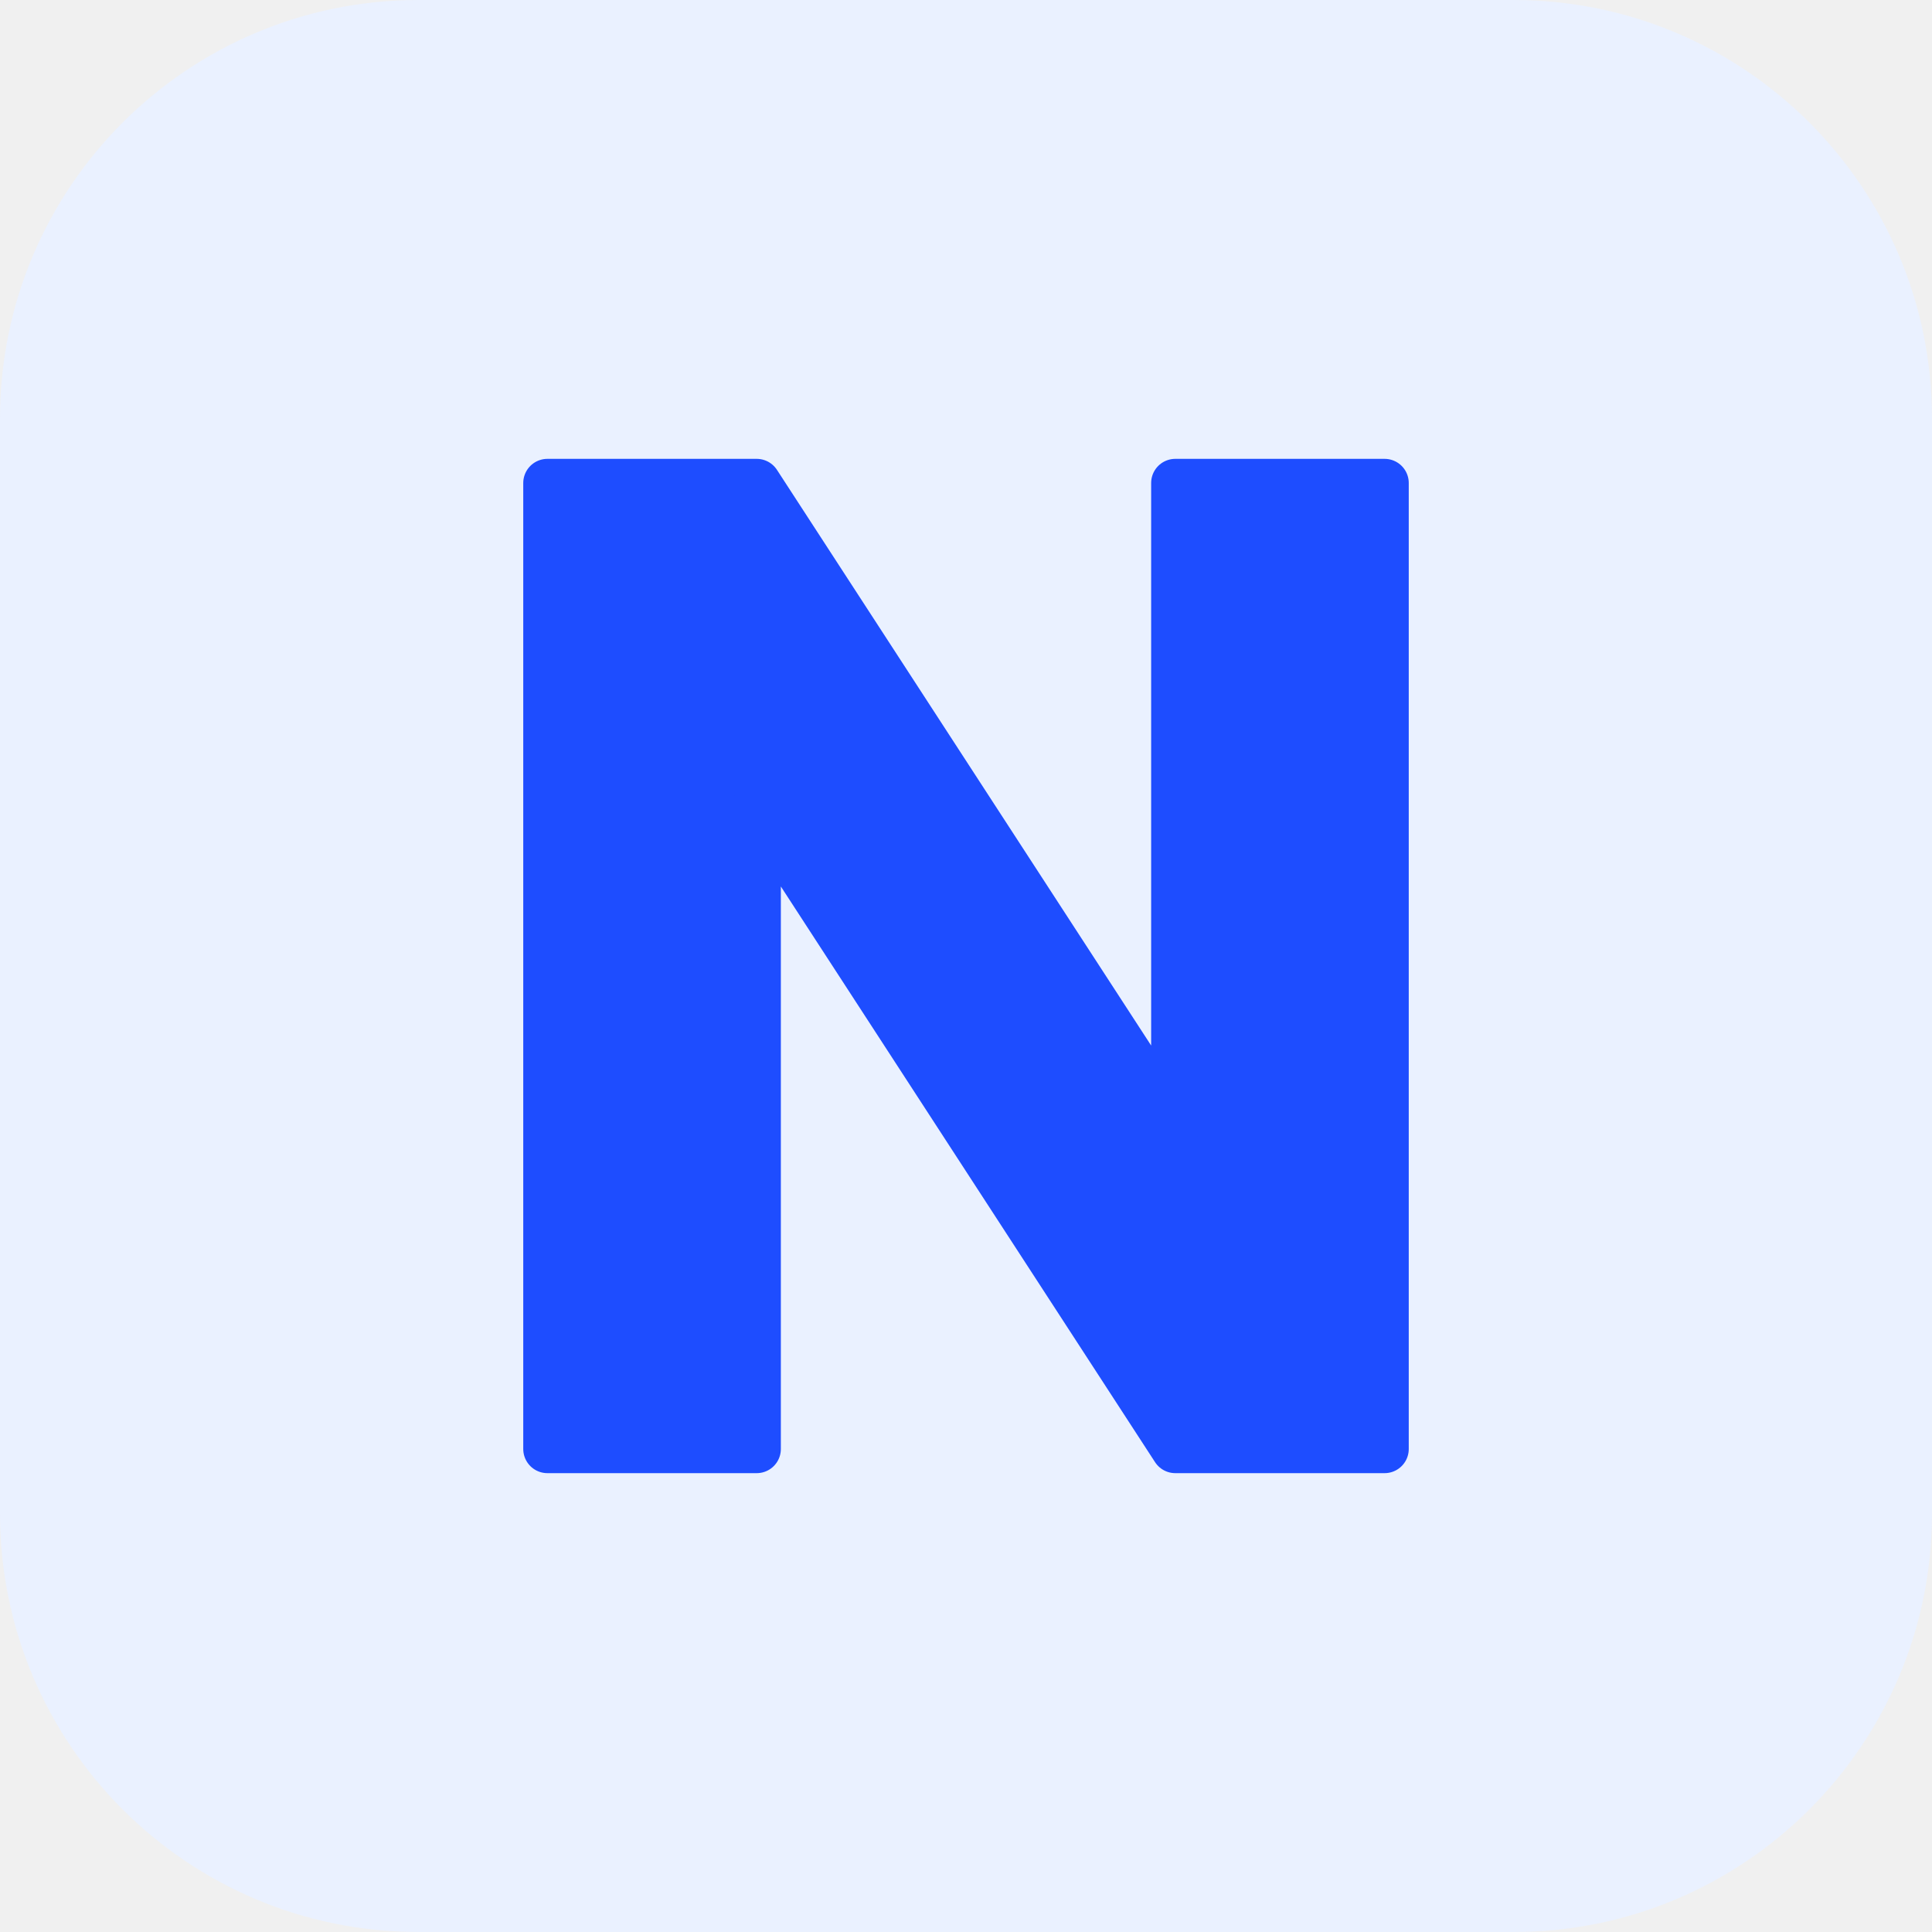
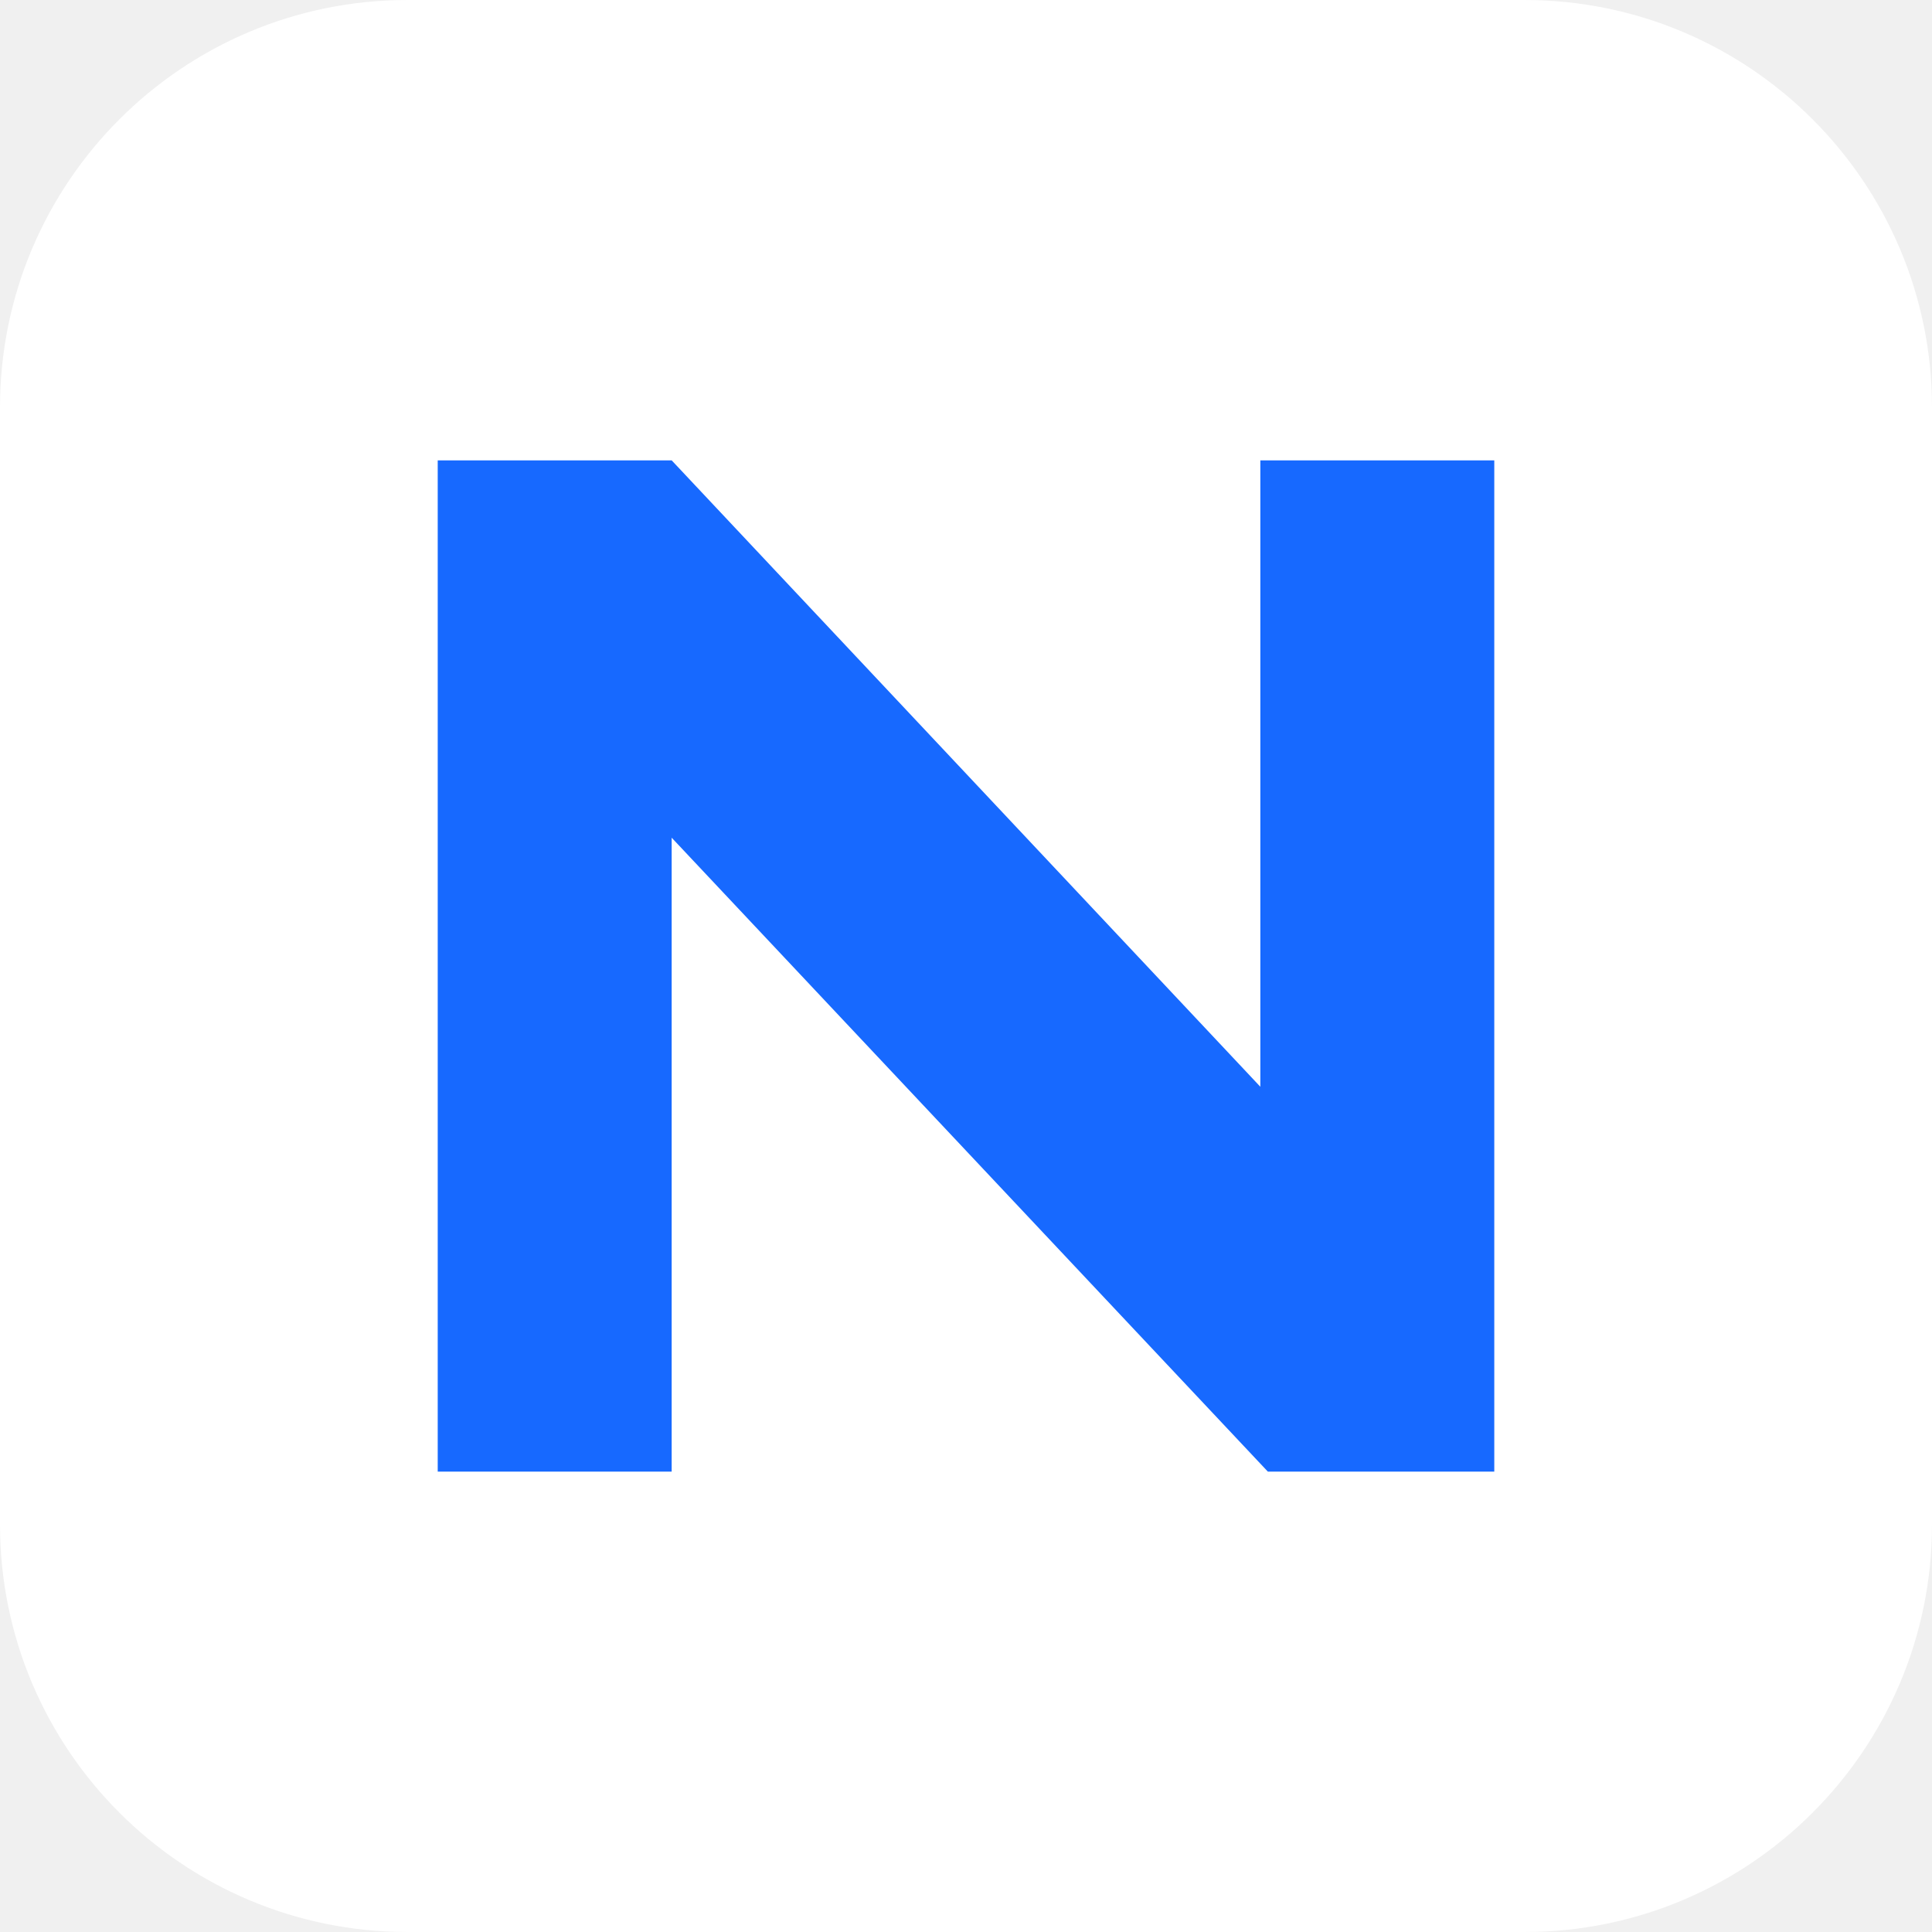
- <svg xmlns="http://www.w3.org/2000/svg" viewBox="0 0 240 240" width="240" height="240">
-   <rect width="240" height="240" rx="52" fill="#EAF1FF" />
-   <path d="M68 180V60H94L146 140V60H172V180H146L94 100V180Z" fill="#1E4DFF" stroke="#1E4DFF" stroke-width="6" stroke-linejoin="round" />
+ <svg xmlns="http://www.w3.org/2000/svg" viewBox="0 0 256 256">
+   <rect width="256" height="256" rx="54" fill="#fff" />
+   <path d="M58 195V61h31l78 83V61h31v134h-30L89 111v84H58z" fill="#1769ff" />
</svg>
